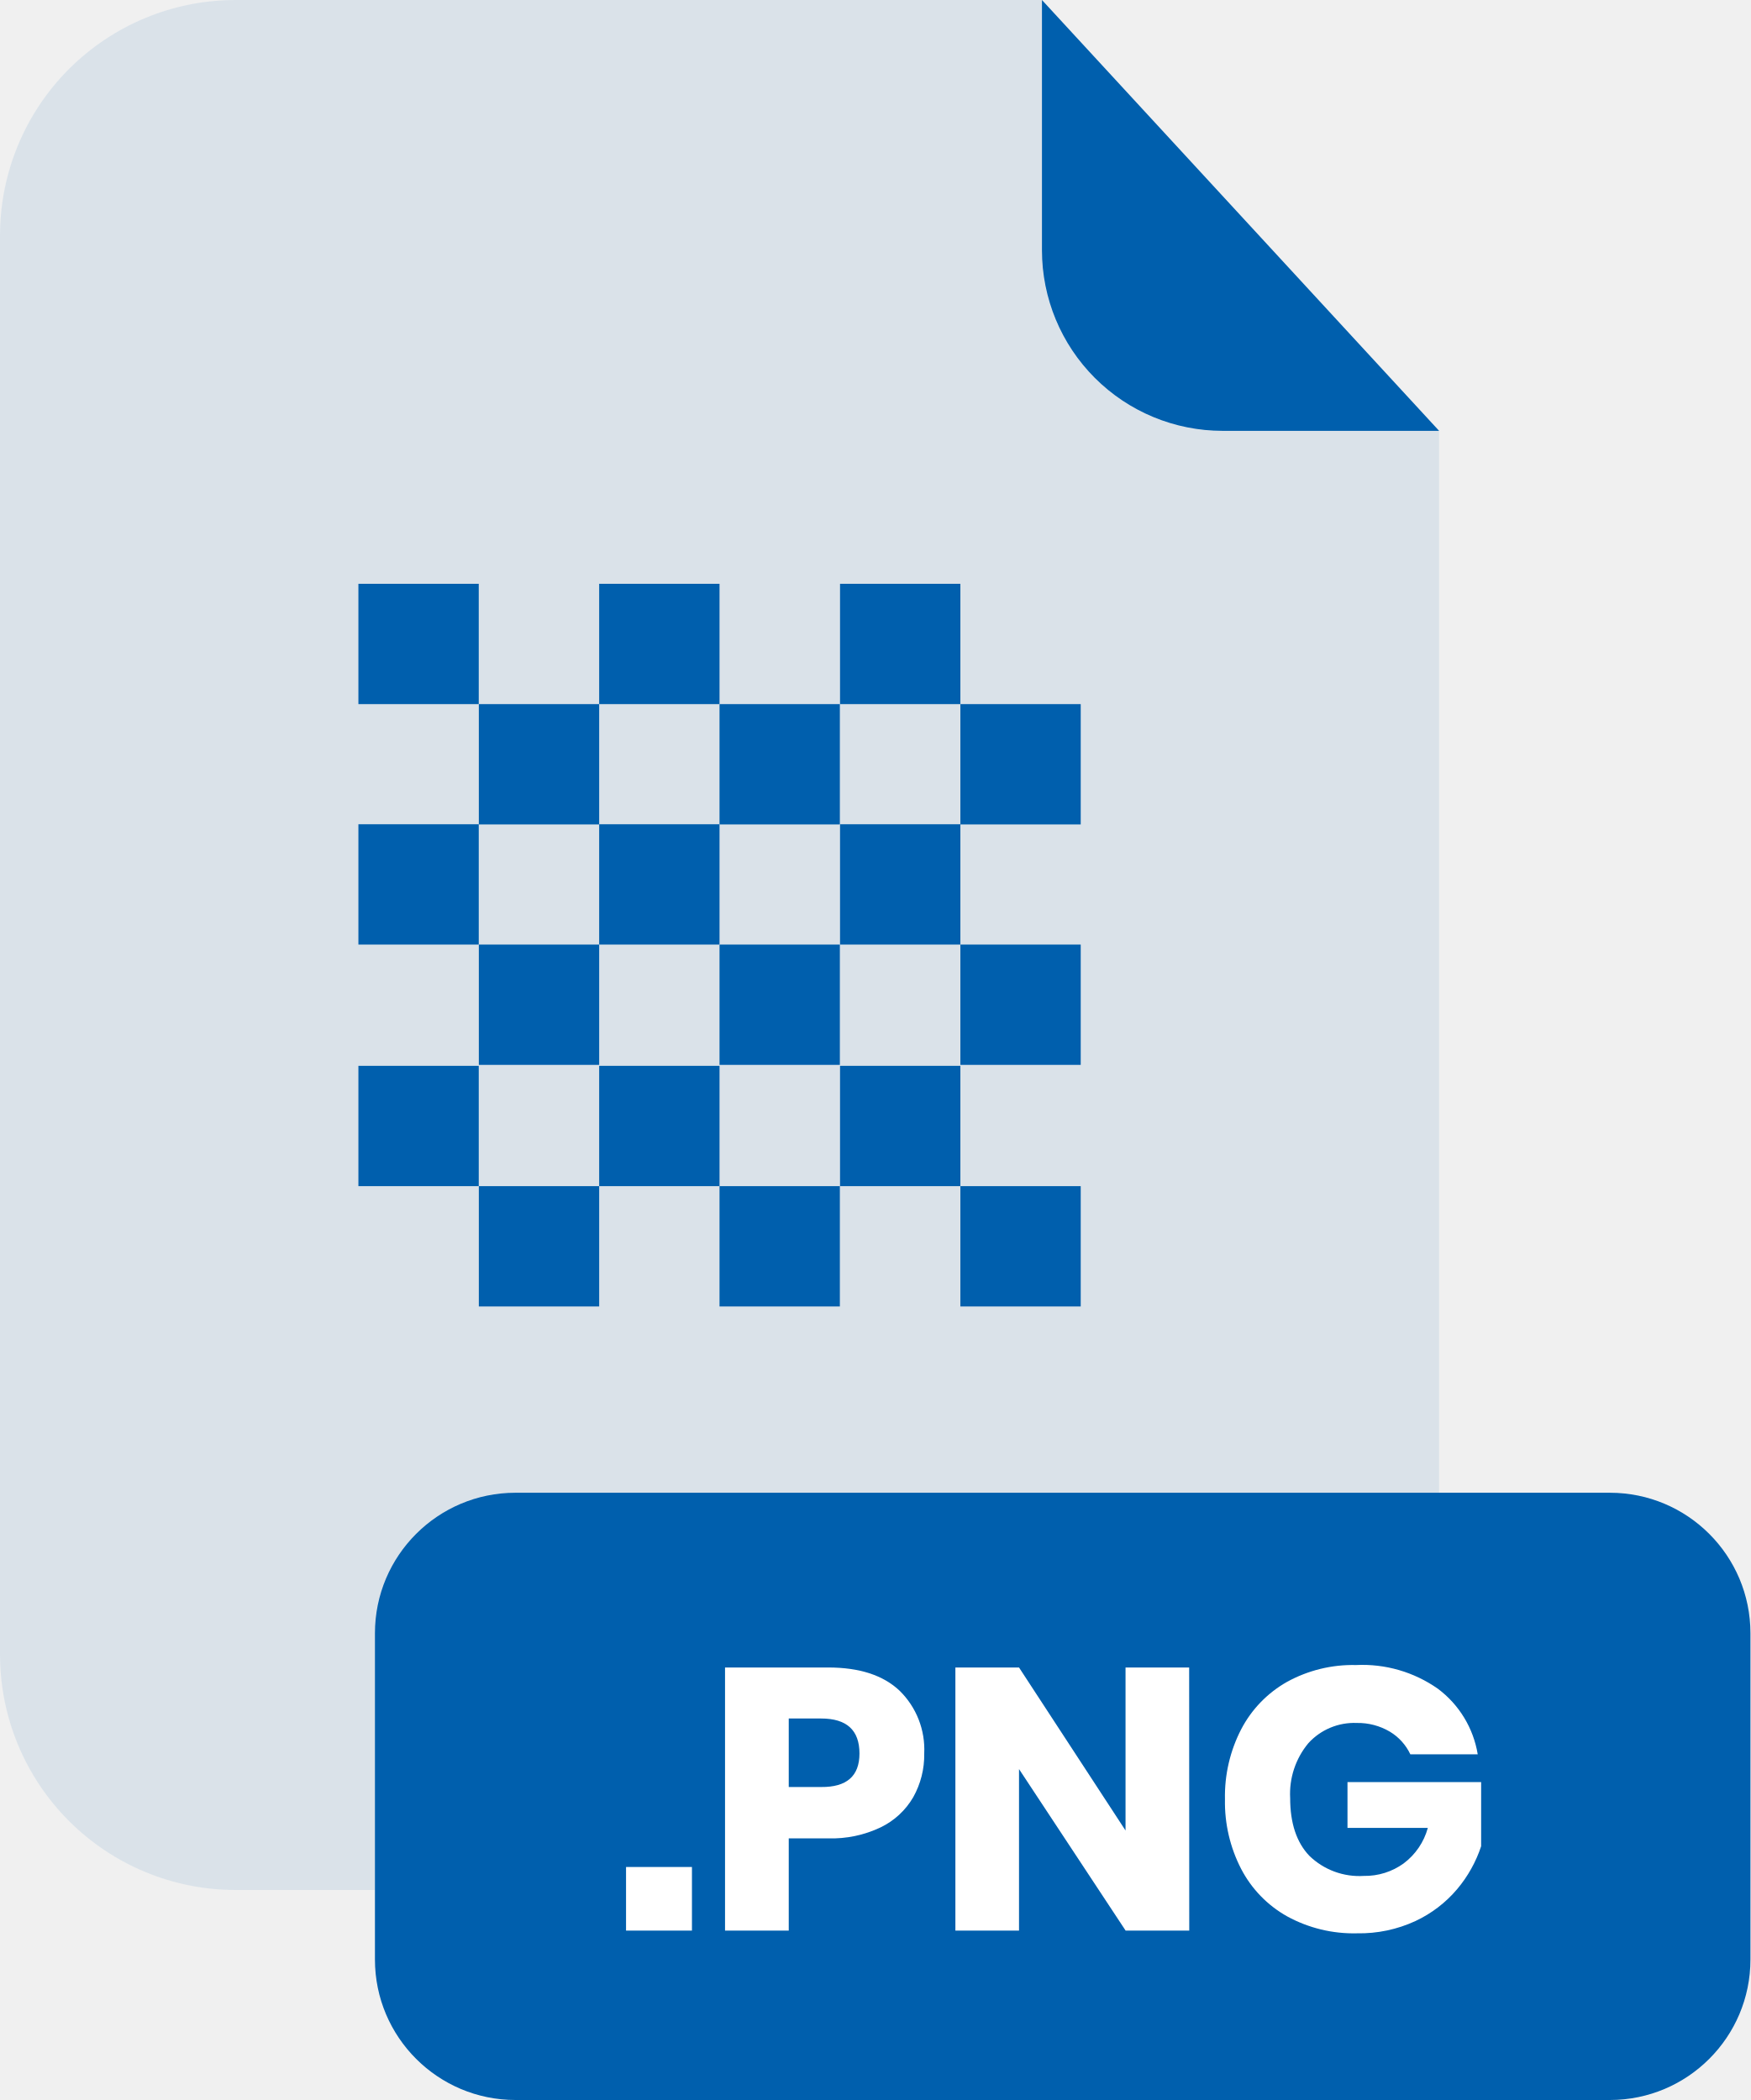
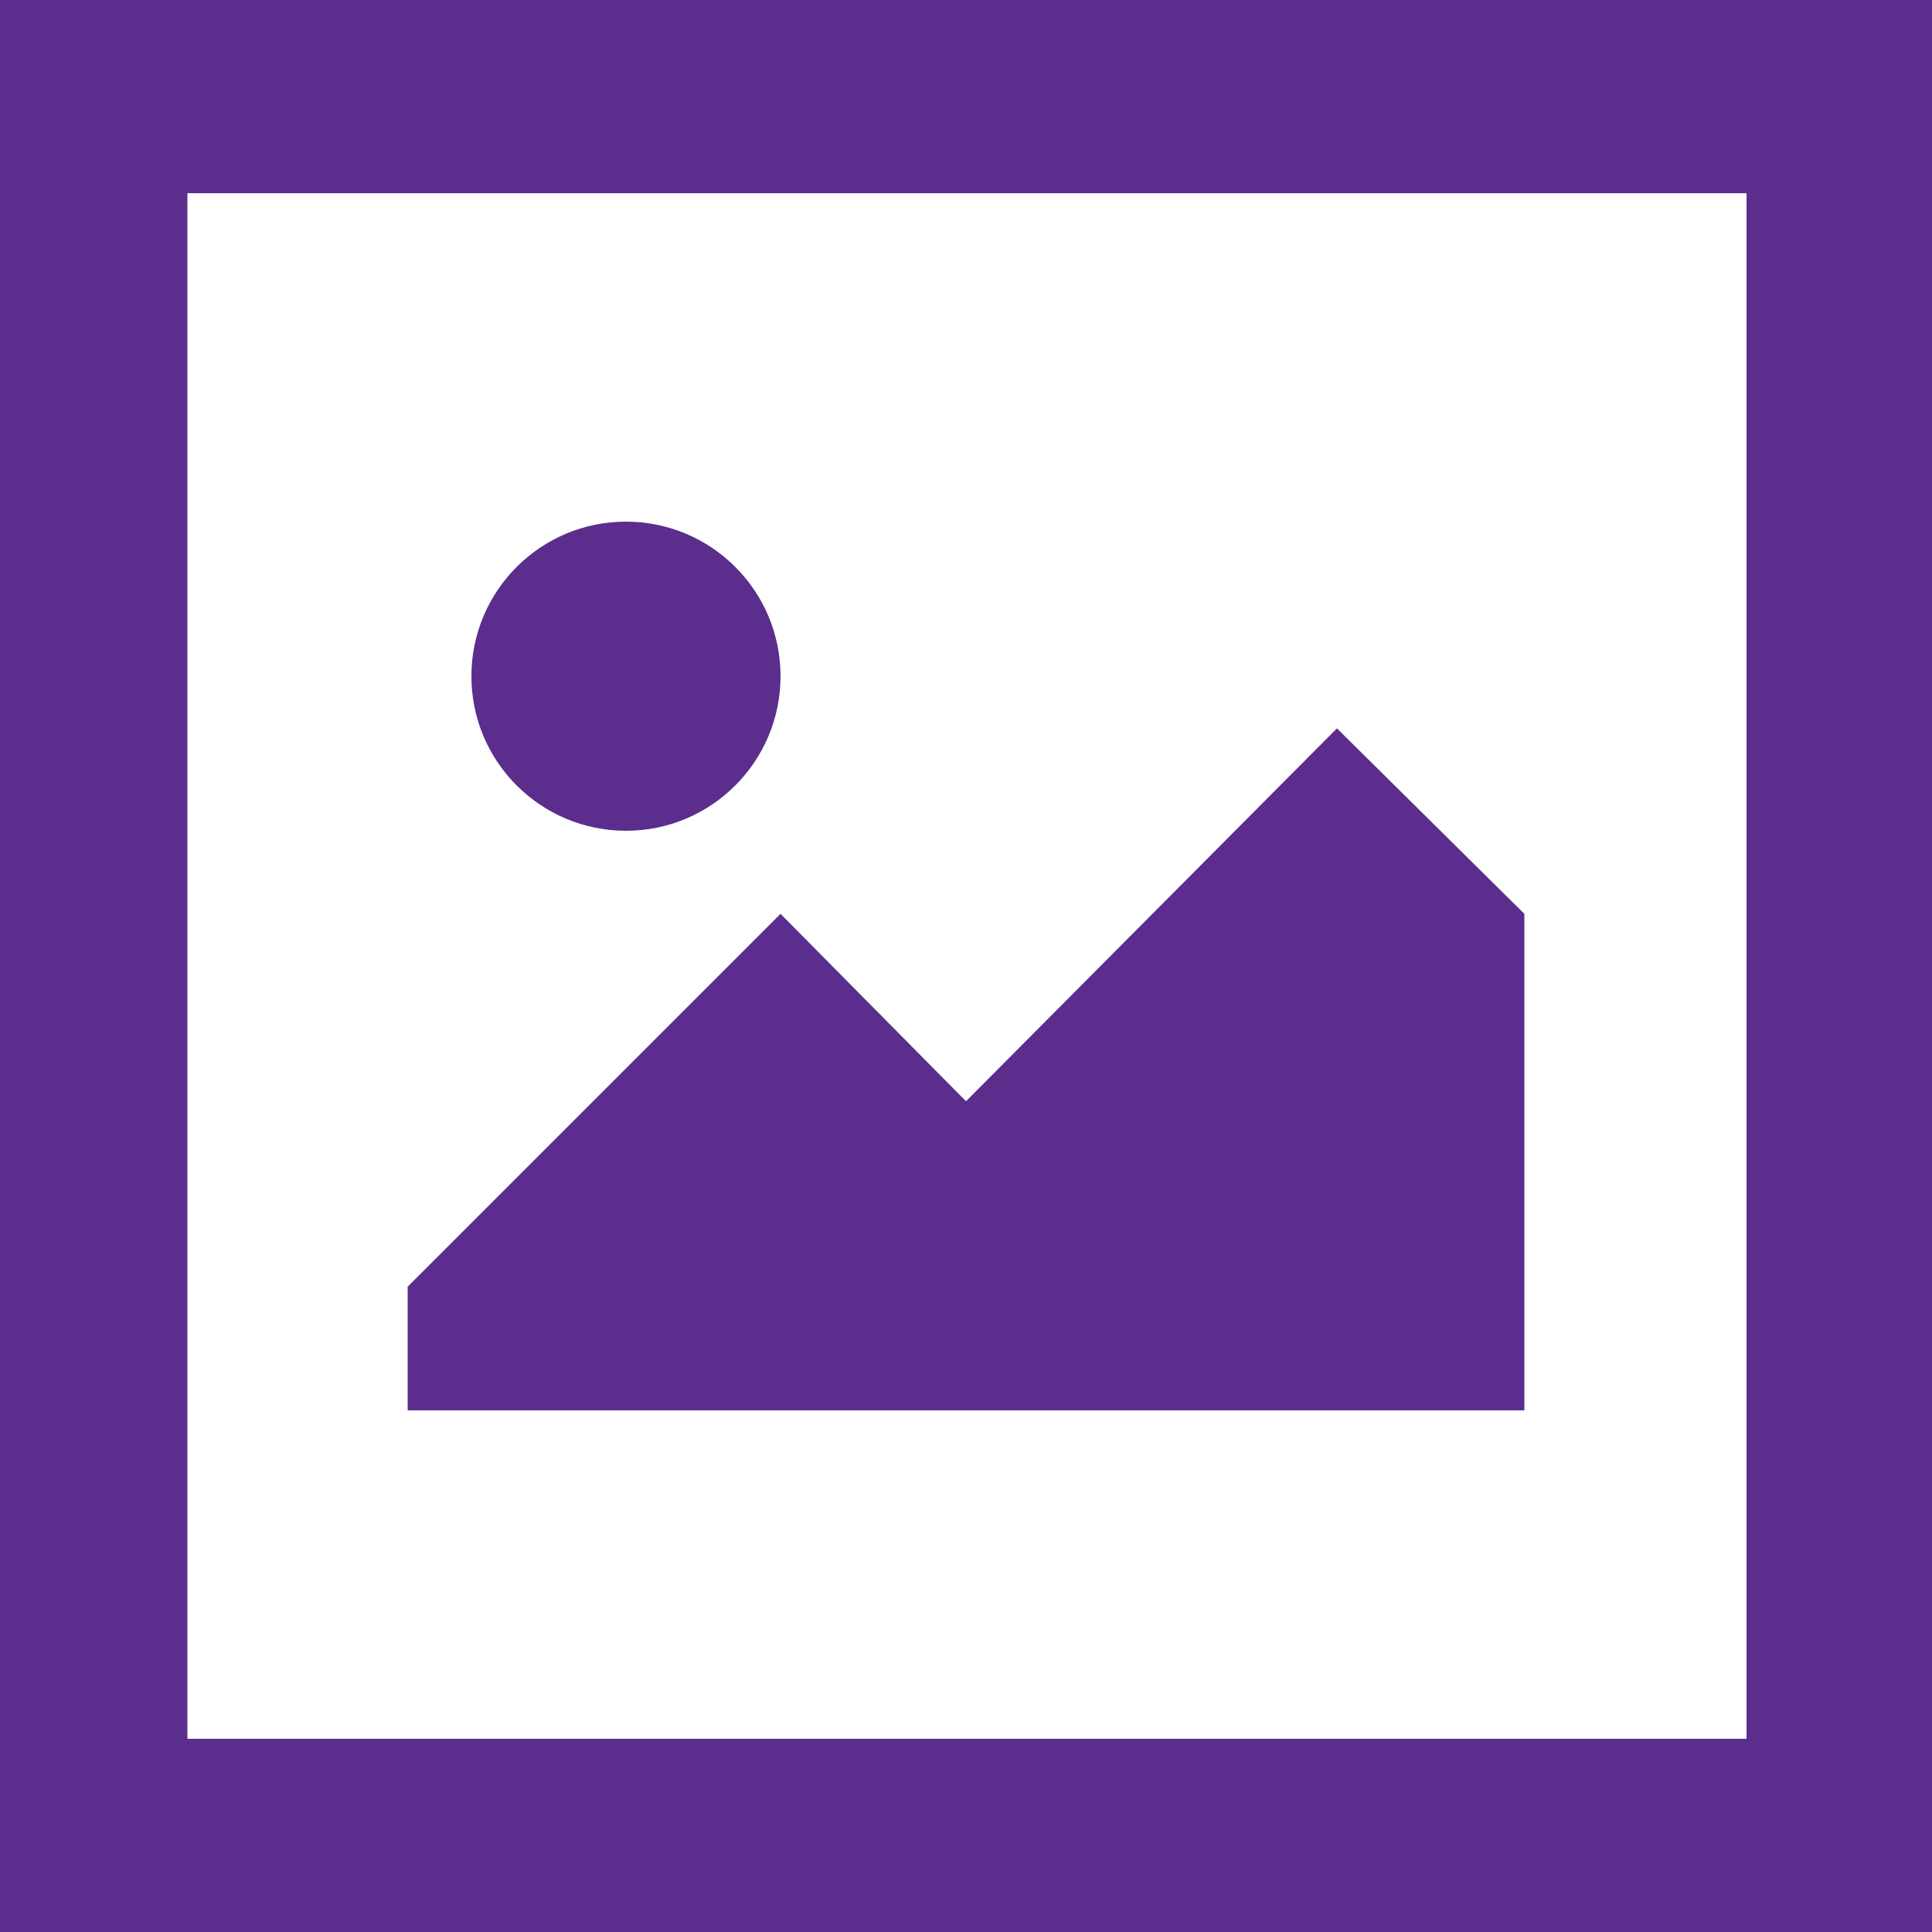
- <svg xmlns="http://www.w3.org/2000/svg" width="200" height="240" viewBox="0 0 200 240" fill="none">
-   <g opacity="0.3">
-     <path opacity="0.3" d="M139.67 49.24C134.203 49.235 128.961 47.061 125.095 43.195C121.229 39.329 119.055 34.087 119.05 28.62V0H26.91C19.773 0 12.928 2.835 7.882 7.882C2.835 12.928 0 19.773 0 26.91V189.13C0.011 196.26 2.85 203.094 7.896 208.132C12.941 213.17 19.78 216 26.91 216H137.52C144.652 216 151.492 213.169 156.538 208.129C161.583 203.089 164.422 196.252 164.43 189.12V49.24H139.67Z" fill="#005FAD" />
-   </g>
-   <path d="M164.43 49.24H139.67C134.203 49.235 128.961 47.061 125.095 43.195C121.229 39.329 119.055 34.087 119.05 28.62V0L164.43 49.24Z" fill="#005FAD" />
-   <path d="M183.94 170.6H58.9C50.03 170.6 42.84 177.79 42.84 186.66V223.94C42.84 232.81 50.03 240 58.9 240H183.94C192.81 240 200 232.81 200 223.94V186.66C200 177.79 192.81 170.6 183.94 170.6Z" fill="#005FAD" />
-   <path d="M79.06 213.37V220.64H71.53V213.37H79.06Z" fill="white" />
-   <path d="M90.12 210.1V220.64H82.84V190.57H94.62C98.2 190.57 100.923 191.457 102.79 193.23C103.738 194.159 104.478 195.279 104.962 196.514C105.446 197.75 105.664 199.074 105.6 200.4C105.631 202.149 105.196 203.875 104.34 205.4C103.472 206.893 102.176 208.091 100.62 208.84C98.749 209.732 96.692 210.164 94.62 210.1H90.12ZM98.2 200.4C98.2 197.733 96.74 196.4 93.82 196.4H90.12V204.23H93.82C96.74 204.257 98.2 202.98 98.2 200.4Z" fill="white" />
-   <path d="M135.88 220.64H128.61L116.43 202.18V220.64H109.16V190.57H116.43L128.6 209.2V190.57H135.87L135.88 220.64Z" fill="white" />
-   <path d="M164.29 193C166.717 194.816 168.347 197.5 168.84 200.49H161.14C160.635 199.419 159.824 198.521 158.81 197.91C157.664 197.231 156.352 196.884 155.02 196.91C153.985 196.867 152.954 197.052 151.999 197.451C151.043 197.85 150.187 198.454 149.49 199.22C148.029 200.976 147.286 203.219 147.41 205.5C147.41 208.36 148.14 210.557 149.6 212.09C150.421 212.887 151.399 213.503 152.472 213.899C153.545 214.295 154.689 214.462 155.83 214.39C157.461 214.418 159.058 213.916 160.38 212.96C161.727 211.952 162.698 210.523 163.14 208.9H153.96V203.67H169.23V211C168.639 212.788 167.712 214.448 166.5 215.89C165.191 217.442 163.56 218.691 161.72 219.55C159.634 220.513 157.357 220.992 155.06 220.95C152.269 221.021 149.509 220.351 147.06 219.01C144.819 217.754 142.994 215.87 141.81 213.59C140.542 211.135 139.907 208.403 139.96 205.64C139.9 202.861 140.536 200.111 141.81 197.64C142.993 195.366 144.809 193.483 147.04 192.22C149.453 190.891 152.176 190.225 154.93 190.29C158.265 190.126 161.558 191.08 164.29 193Z" fill="white" />
-   <path d="M54.7 66.72H40.95V80.47H54.7V66.72Z" fill="#005FAD" />
-   <path d="M68.46 80.47H54.71V94.22H68.46V80.47Z" fill="#005FAD" />
-   <path d="M82.21 66.72H68.46V80.47H82.21V66.72Z" fill="#005FAD" />
-   <path d="M95.96 80.47H82.21V94.22H95.96V80.47Z" fill="#005FAD" />
-   <path d="M109.73 66.72H95.98V80.47H109.73V66.72Z" fill="#005FAD" />
-   <path d="M123.48 80.47H109.73V94.22H123.48V80.47Z" fill="#005FAD" />
-   <path d="M54.7 94.2H40.95V107.95H54.7V94.2Z" fill="#005FAD" />
-   <path d="M68.46 107.95H54.71V121.7H68.46V107.95Z" fill="#005FAD" />
-   <path d="M82.21 94.2H68.46V107.95H82.21V94.2Z" fill="#005FAD" />
-   <path d="M95.96 107.95H82.21V121.7H95.96V107.95Z" fill="#005FAD" />
-   <path d="M109.73 94.2H95.98V107.95H109.73V94.2Z" fill="#005FAD" />
-   <path d="M123.48 107.95H109.73V121.7H123.48V107.95Z" fill="#005FAD" />
-   <path d="M54.7 121.81H40.95V135.56H54.7V121.81Z" fill="#005FAD" />
-   <path d="M68.46 135.56H54.71V149.31H68.46V135.56Z" fill="#005FAD" />
-   <path d="M82.21 121.81H68.46V135.56H82.21V121.81Z" fill="#005FAD" />
-   <path d="M95.96 135.56H82.21V149.31H95.96V135.56Z" fill="#005FAD" />
-   <path d="M109.73 121.81H95.98V135.56H109.73V121.81Z" fill="#005FAD" />
-   <path d="M123.48 135.56H109.73V149.31H123.48V135.56Z" fill="#005FAD" />
+ <svg xmlns="http://www.w3.org/2000/svg" viewBox="0 0 100 100">
+   <style>.st1{fill:#5b2d8d}</style>
+   <path fill="#fff" d="M0 0h100v100H0z" />
+   <path class="st1" d="M100 100H0V0h100v100zM9.7 90h80.7V10H9.7" />
+   <circle class="st1" cx="32.4" cy="35" r="8" />
+   <path class="st1" d="M78.9 47.3l-9.7-9.6L50 57l-9.6-9.7-19.3 19.3V73h57.8z" />
</svg>
